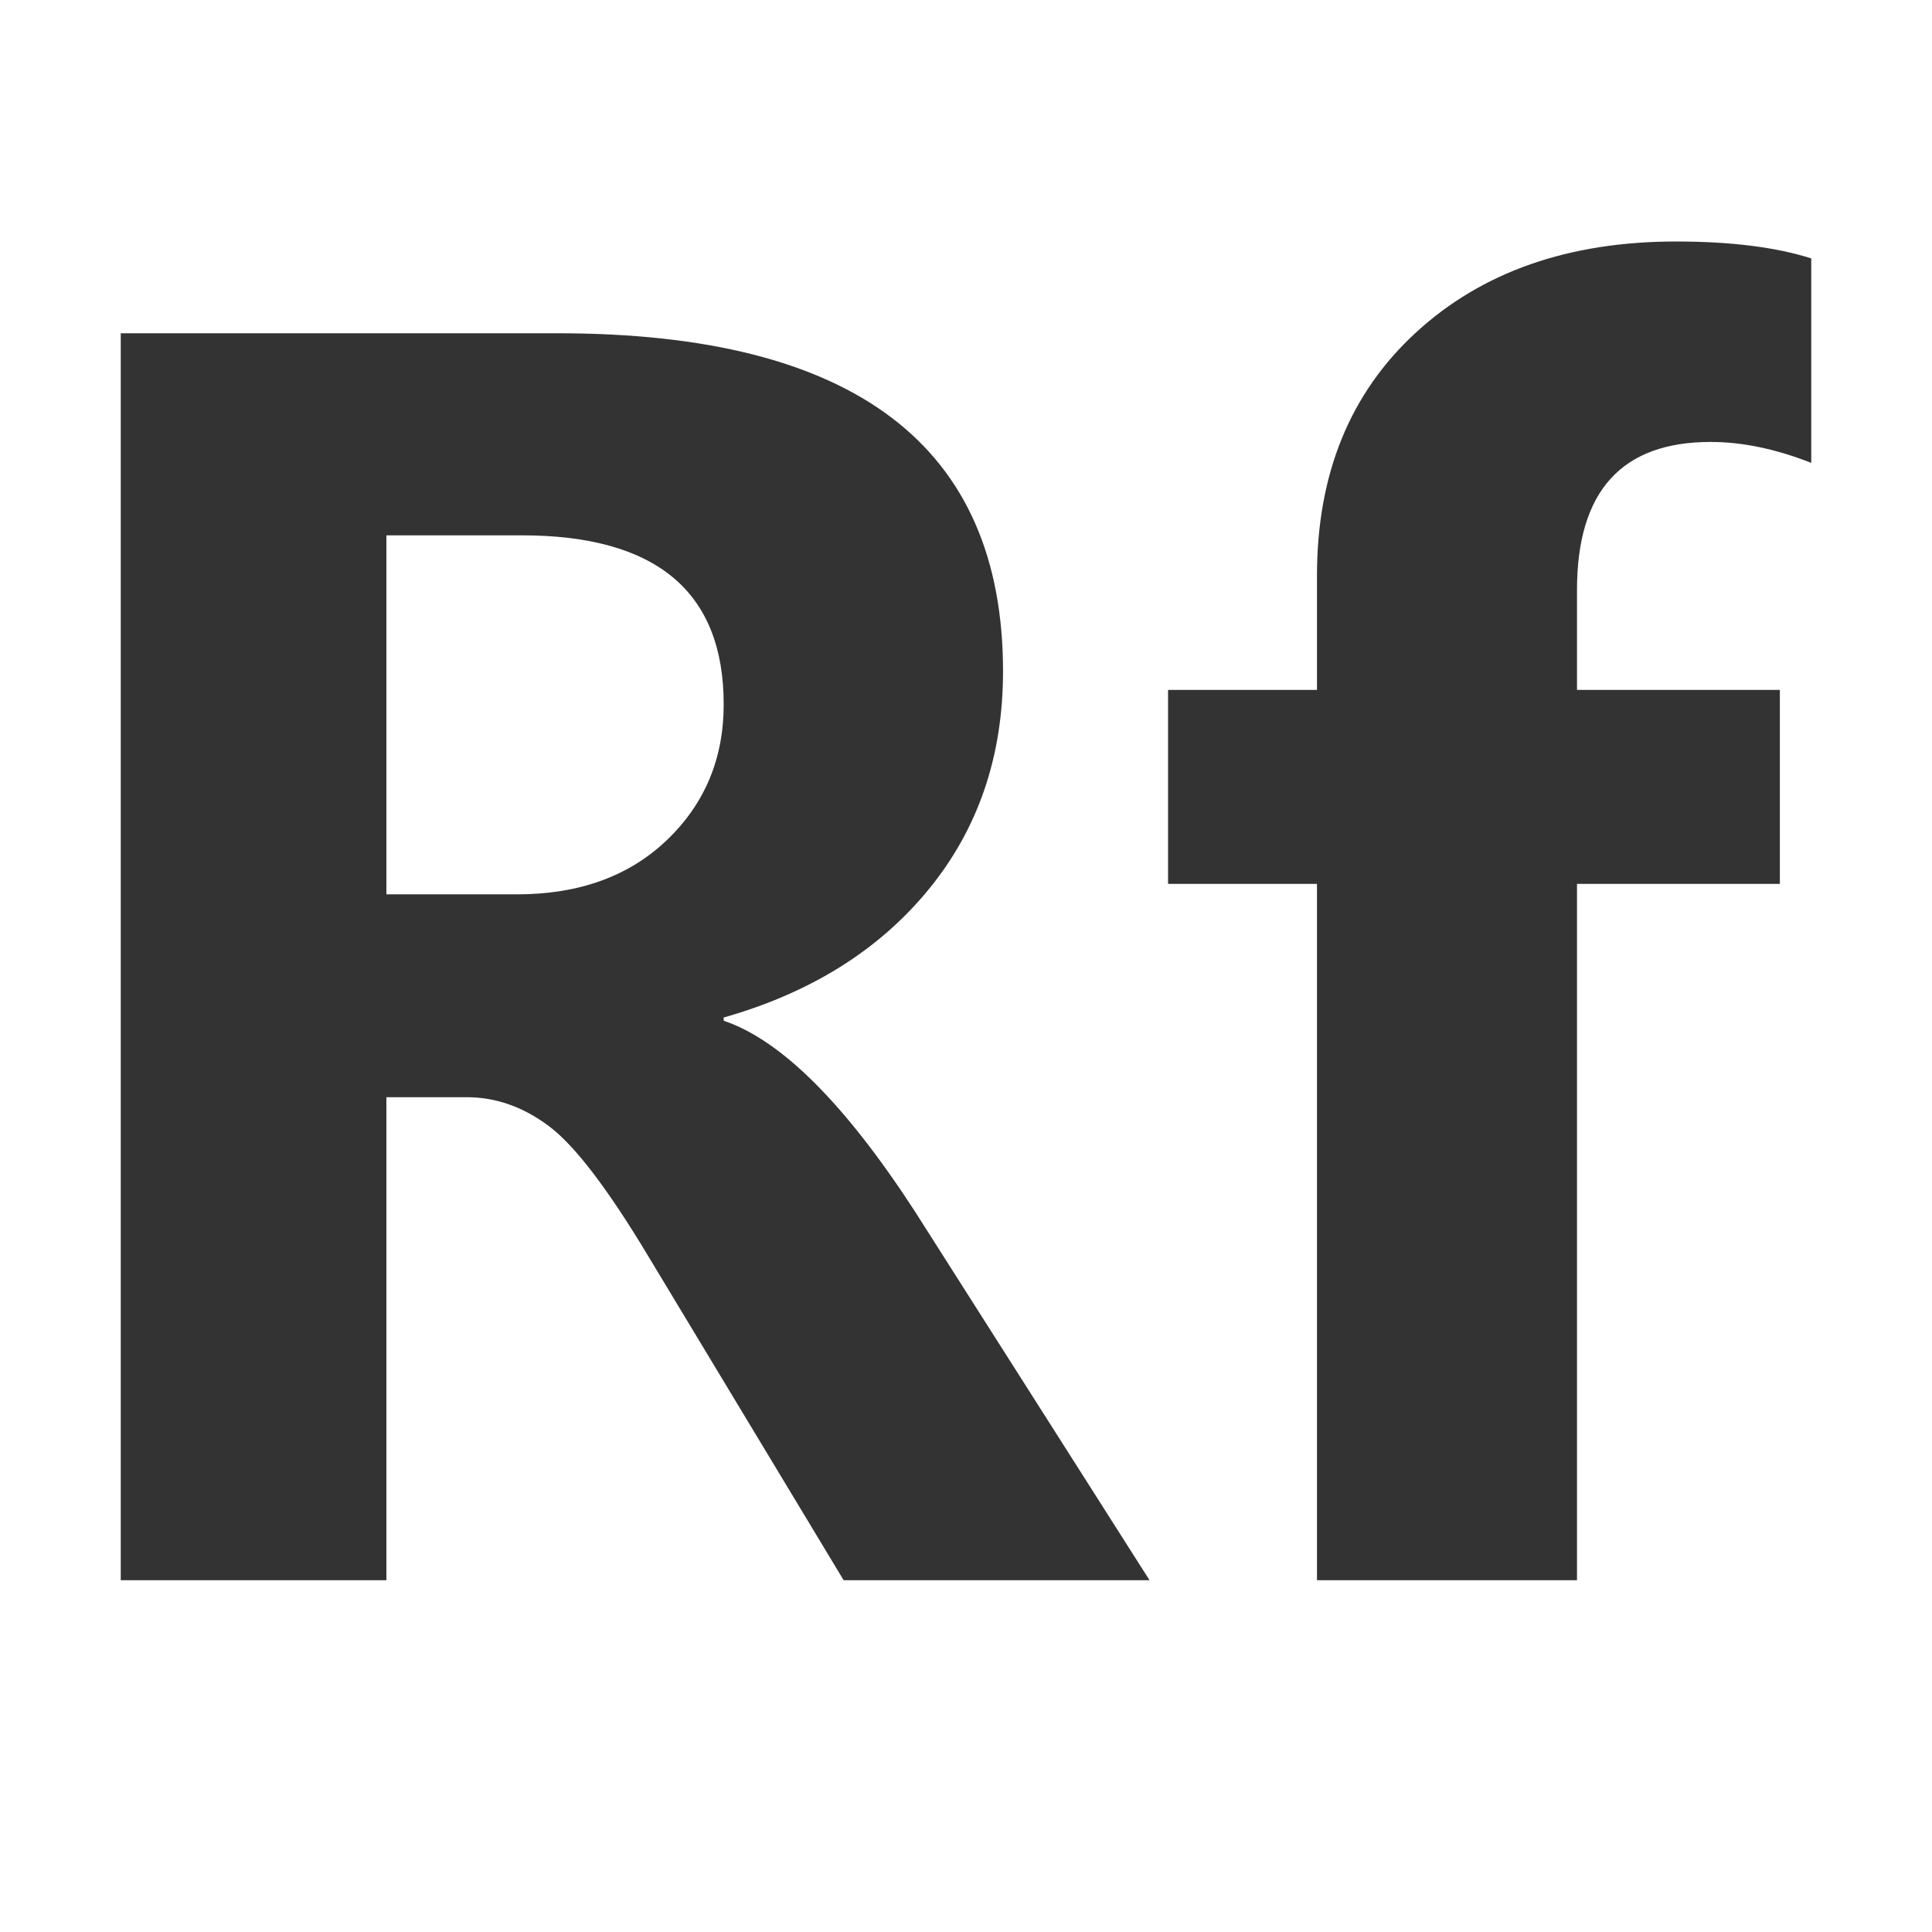
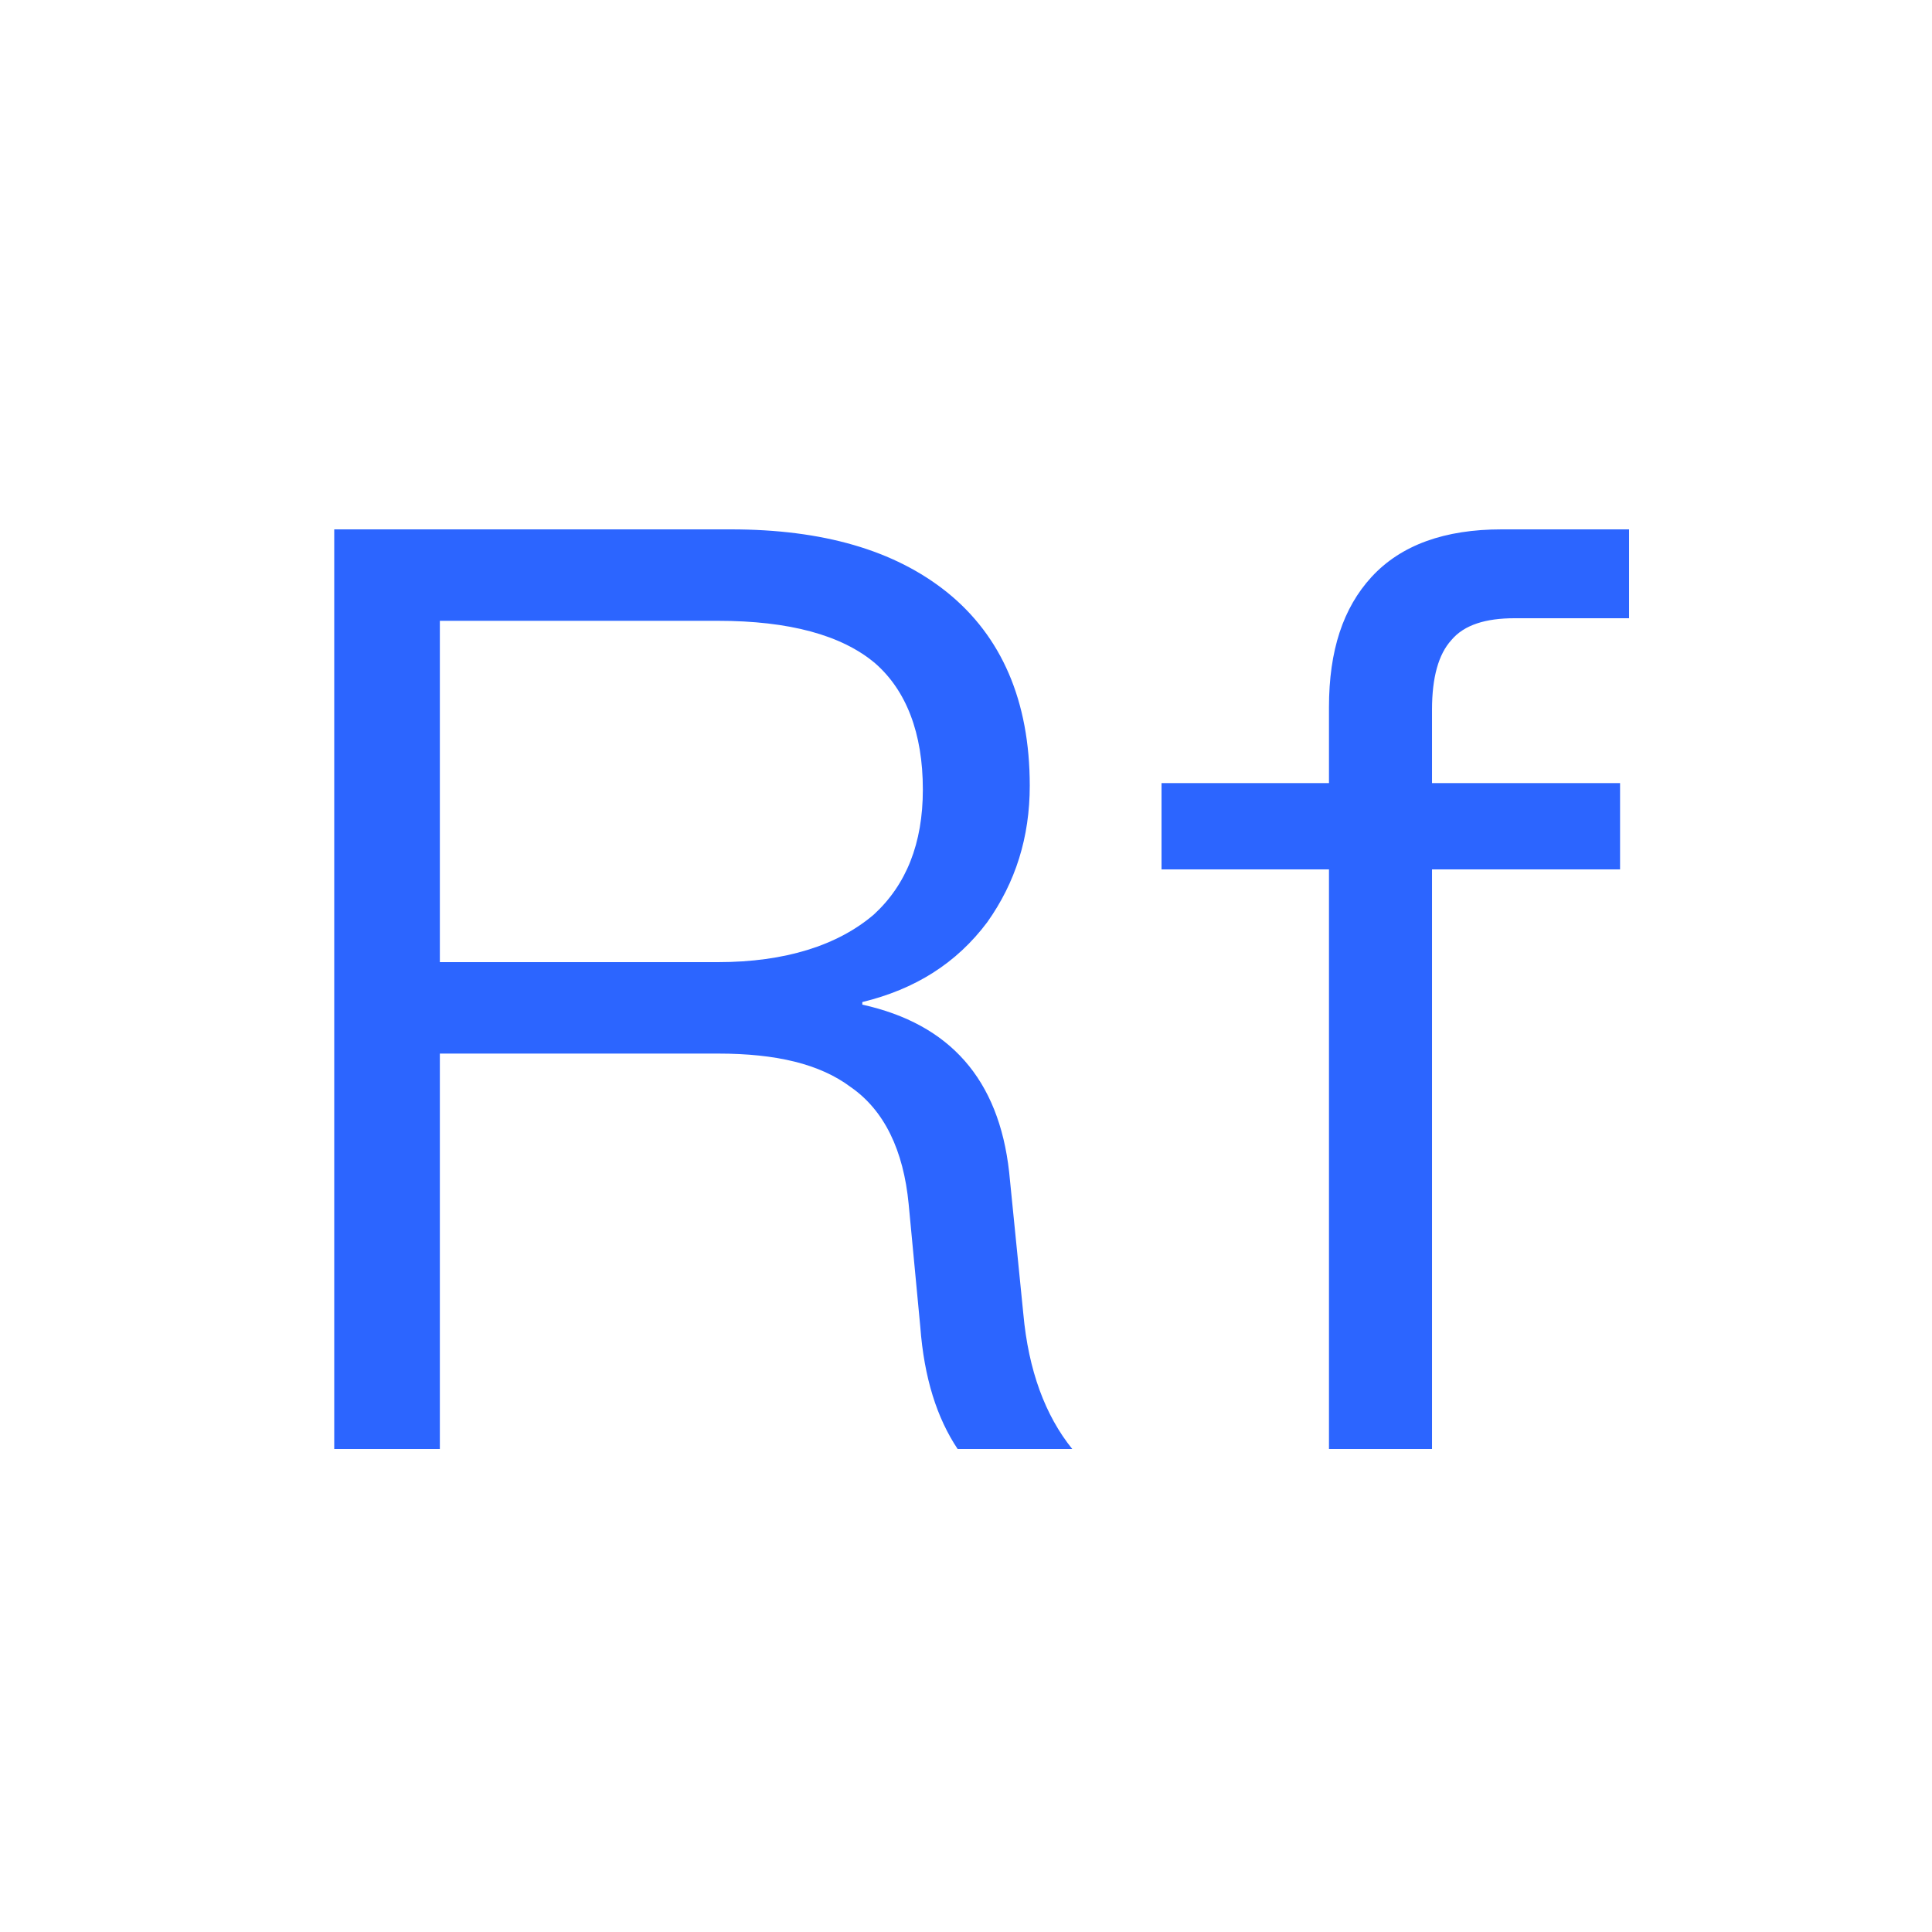
<svg xmlns="http://www.w3.org/2000/svg" width="24px" height="24px" viewBox="0 0 24 24" version="1.1">
-   <g id="页面-1" stroke="none" stroke-width="1" fill="none" fill-rule="evenodd">
-     <g id="row-filter" fill="#333333" fill-rule="nonzero">
-       <rect id="矩形" opacity="0" x="0" y="0" width="24" height="24" />
-       <g id="Rf">
-         <path d="M4.8,19.63 L4.8,13.63 L5.8,13.63 C6.16,13.63 6.5,13.75 6.82,13.99 C7.14,14.23 7.55,14.767 8.05,15.6 L8.05,15.6 L10.48,19.63 L14.28,19.63 L11.36,15.04 C10.493,13.707 9.703,12.92 8.99,12.68 L8.99,12.68 L8.99,12.64 C10.07,12.333 10.918,11.803 11.535,11.05 C12.152,10.297 12.46,9.393 12.46,8.34 C12.46,5.54 10.617,4.14 6.93,4.14 L6.93,4.14 L1.5,4.14 L1.5,19.63 L4.8,19.63 Z M6.42,11.11 L4.8,11.11 L4.8,6.65 L6.48,6.65 C8.153,6.65 8.99,7.35 8.99,8.75 C8.99,9.423 8.755,9.985 8.285,10.435 C7.815,10.885 7.193,11.11 6.42,11.11 L6.42,11.11 Z M19.59,19.63 L19.59,10.98 L22.11,10.98 L22.11,8.57 L19.59,8.57 L19.59,7.33 C19.59,6.103 20.143,5.49 21.25,5.49 C21.643,5.49 22.06,5.577 22.5,5.75 L22.5,5.75 L22.5,3.21 C22.06,3.07 21.5,3 20.82,3 C19.487,3 18.41,3.377 17.59,4.13 C16.77,4.883 16.36,5.89 16.36,7.15 L16.36,7.15 L16.36,8.57 L14.51,8.57 L14.51,10.98 L16.36,10.98 L16.36,19.63 L19.59,19.63 Z" id="path-1" />
+   <g id="任务管理" stroke="none" stroke-width="1" fill="none" fill-rule="evenodd">
+     <g id="JS/java脚本设置" transform="translate(-37, -750)">
+       <g id="Rf" transform="translate(37, 750)">
+         <rect id="矩形" fill-opacity="0" fill="#D8D8D8" x="0" y="0" width="24" height="24" />
+         <path d="M5.464,18 L5.464,13.088 L8.92,13.088 C9.64,13.088 10.184,13.216 10.568,13.504 C10.984,13.792 11.224,14.288 11.288,14.96 L11.432,16.48 C11.48,17.12 11.64,17.616 11.896,18 L13.32,18 C12.984,17.584 12.776,17.024 12.712,16.32 L12.536,14.56 C12.408,13.408 11.8,12.72 10.712,12.48 L10.712,12.448 C11.368,12.288 11.88,11.968 12.264,11.456 C12.616,10.96 12.792,10.4 12.792,9.76 C12.792,8.704 12.44,7.904 11.768,7.36 C11.112,6.832 10.216,6.576 9.08,6.576 L4.152,6.576 L4.152,18 L5.464,18 Z M8.92,11.952 L5.464,11.952 L5.464,7.712 L8.92,7.712 C9.8,7.712 10.456,7.888 10.872,8.24 C11.256,8.576 11.464,9.104 11.464,9.808 C11.464,10.48 11.256,10.992 10.856,11.36 C10.408,11.744 9.752,11.952 8.92,11.952 Z M17.789,18 L17.789,10.8 L20.125,10.8 L20.125,9.728 L17.789,9.728 L17.789,8.816 C17.789,8.416 17.869,8.128 18.029,7.952 C18.189,7.76 18.461,7.68 18.813,7.68 L20.237,7.68 L20.237,6.576 L18.653,6.576 C17.949,6.576 17.405,6.768 17.037,7.168 C16.685,7.552 16.509,8.08 16.509,8.784 L16.509,9.728 L14.429,9.728 L14.429,10.8 L16.509,10.8 L16.509,18 L17.789,18 Z" fill="#2C65FF" fill-rule="nonzero" />
      </g>
    </g>
  </g>
</svg>
